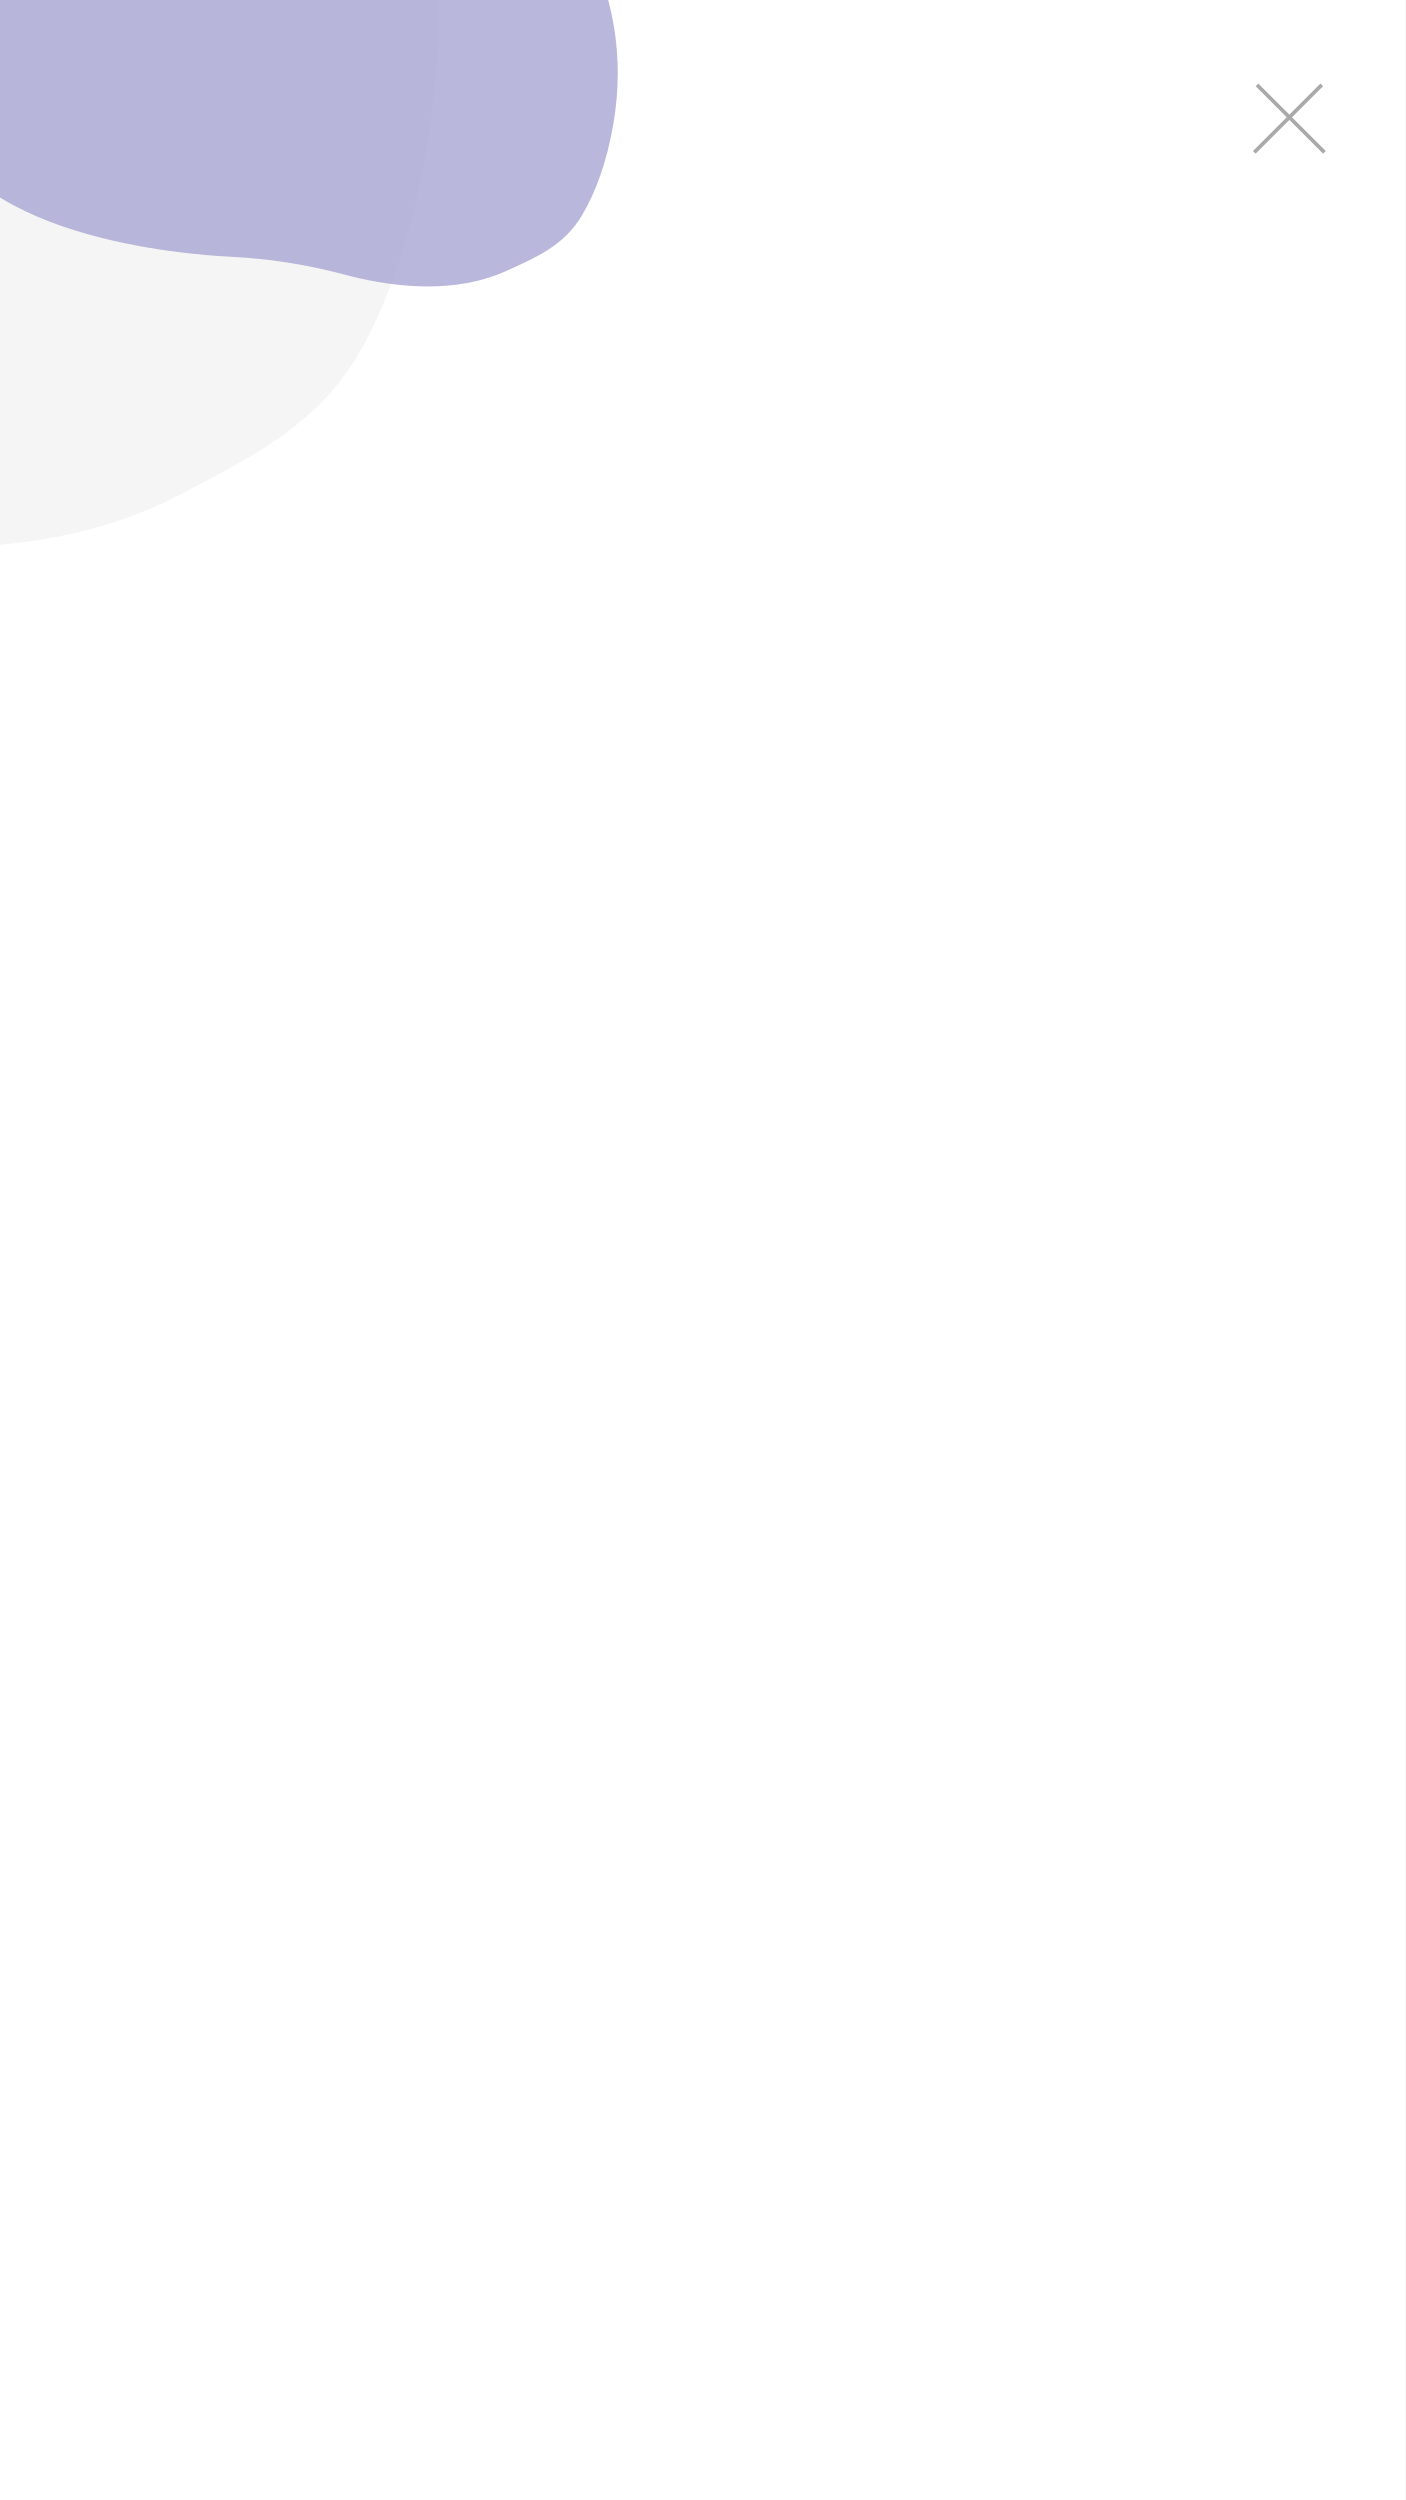
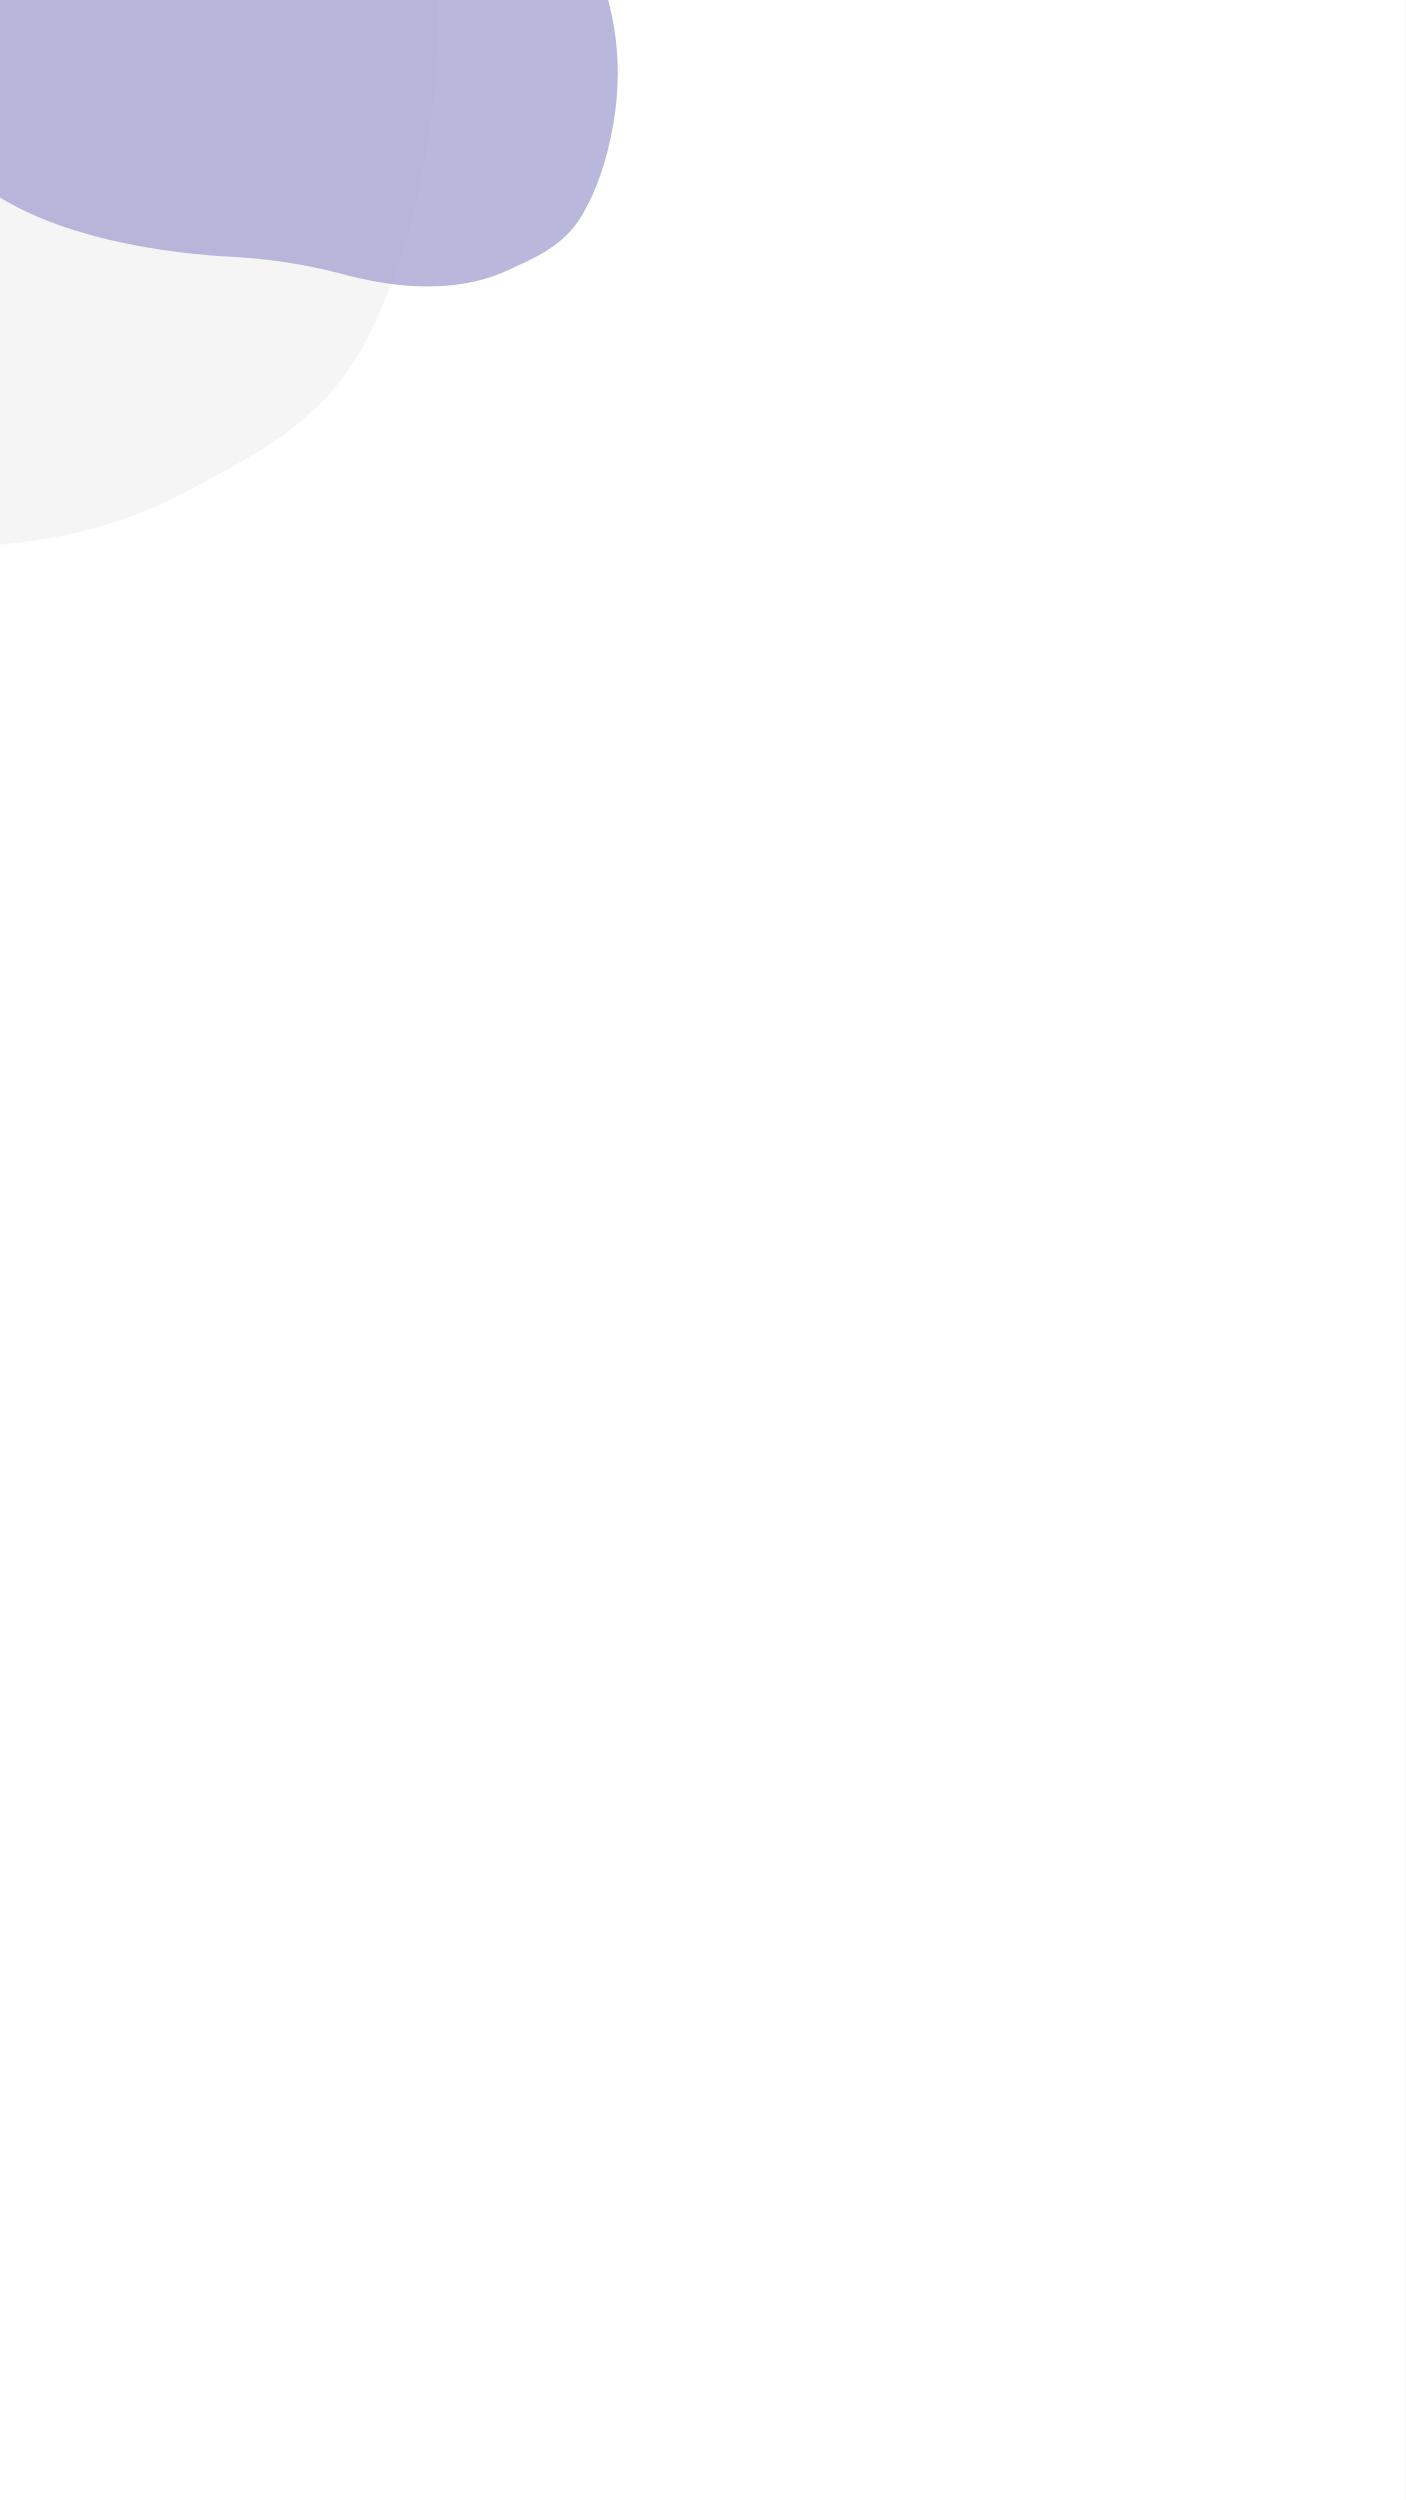
<svg xmlns="http://www.w3.org/2000/svg" width="375" height="667" viewBox="0 0 375 667" fill="none">
  <g clip-path="url(#clip0)">
    <rect width="375" height="667" fill="white" />
    <path d="M12.557 -182.065C-75.878 -250.44 -198.912 -253.234 -288.67 -186.614C-336.119 -151.396 -372.905 -97.516 -366.212 -15.478C-363.846 13.541 -357.263 37.346 -347.658 56.834C-308.755 135.836 -148.971 132.794 -140.097 132.782C-134.348 132.777 -128.598 132.906 -122.849 133.169C-102.712 134.096 -82.681 136.636 -62.947 140.766C-34.811 146.648 1.007 149.603 33.01 138.462C38.447 136.578 43.731 134.274 48.813 131.57C66.4 122.196 86.087 113.237 97.597 91.001C106.247 74.313 112.548 53.388 115.581 27.325C126.619 -67.591 71.464 -136.52 12.557 -182.065Z" fill="#F2F2F2" fill-opacity="0.74" />
    <path d="M128.143 -50.33C95.301 -78.734 47.642 -82.44 11.41 -58.513C-7.743 -45.864 -23.158 -25.75 -22.311 6.213C-22.012 17.518 -19.966 26.892 -16.656 34.656C-3.251 66.127 58.785 68.352 62.227 68.536C64.457 68.657 66.684 68.829 68.908 69.054C76.699 69.843 84.414 71.255 91.979 73.277C102.766 76.158 116.595 78.067 129.245 74.428C131.394 73.813 133.492 73.032 135.521 72.092C142.541 68.83 150.368 65.775 155.306 57.396C159.016 51.107 161.906 43.126 163.638 33.081C169.941 -3.498 150.019 -31.409 128.143 -50.33Z" fill="#A7A5D3" fill-opacity="0.8" />
-     <line x1="335.354" y1="22.646" x2="353.354" y2="40.646" stroke="#A9A9A9" />
-     <line y1="-0.5" x2="25.456" y2="-0.5" transform="matrix(-0.707107 0.707107 0.707107 0.707107 353 23)" stroke="#A9A9A9" />
  </g>
  <defs>
    <clipPath id="clip0">
      <rect width="375" height="667" fill="white" />
    </clipPath>
  </defs>
</svg>
